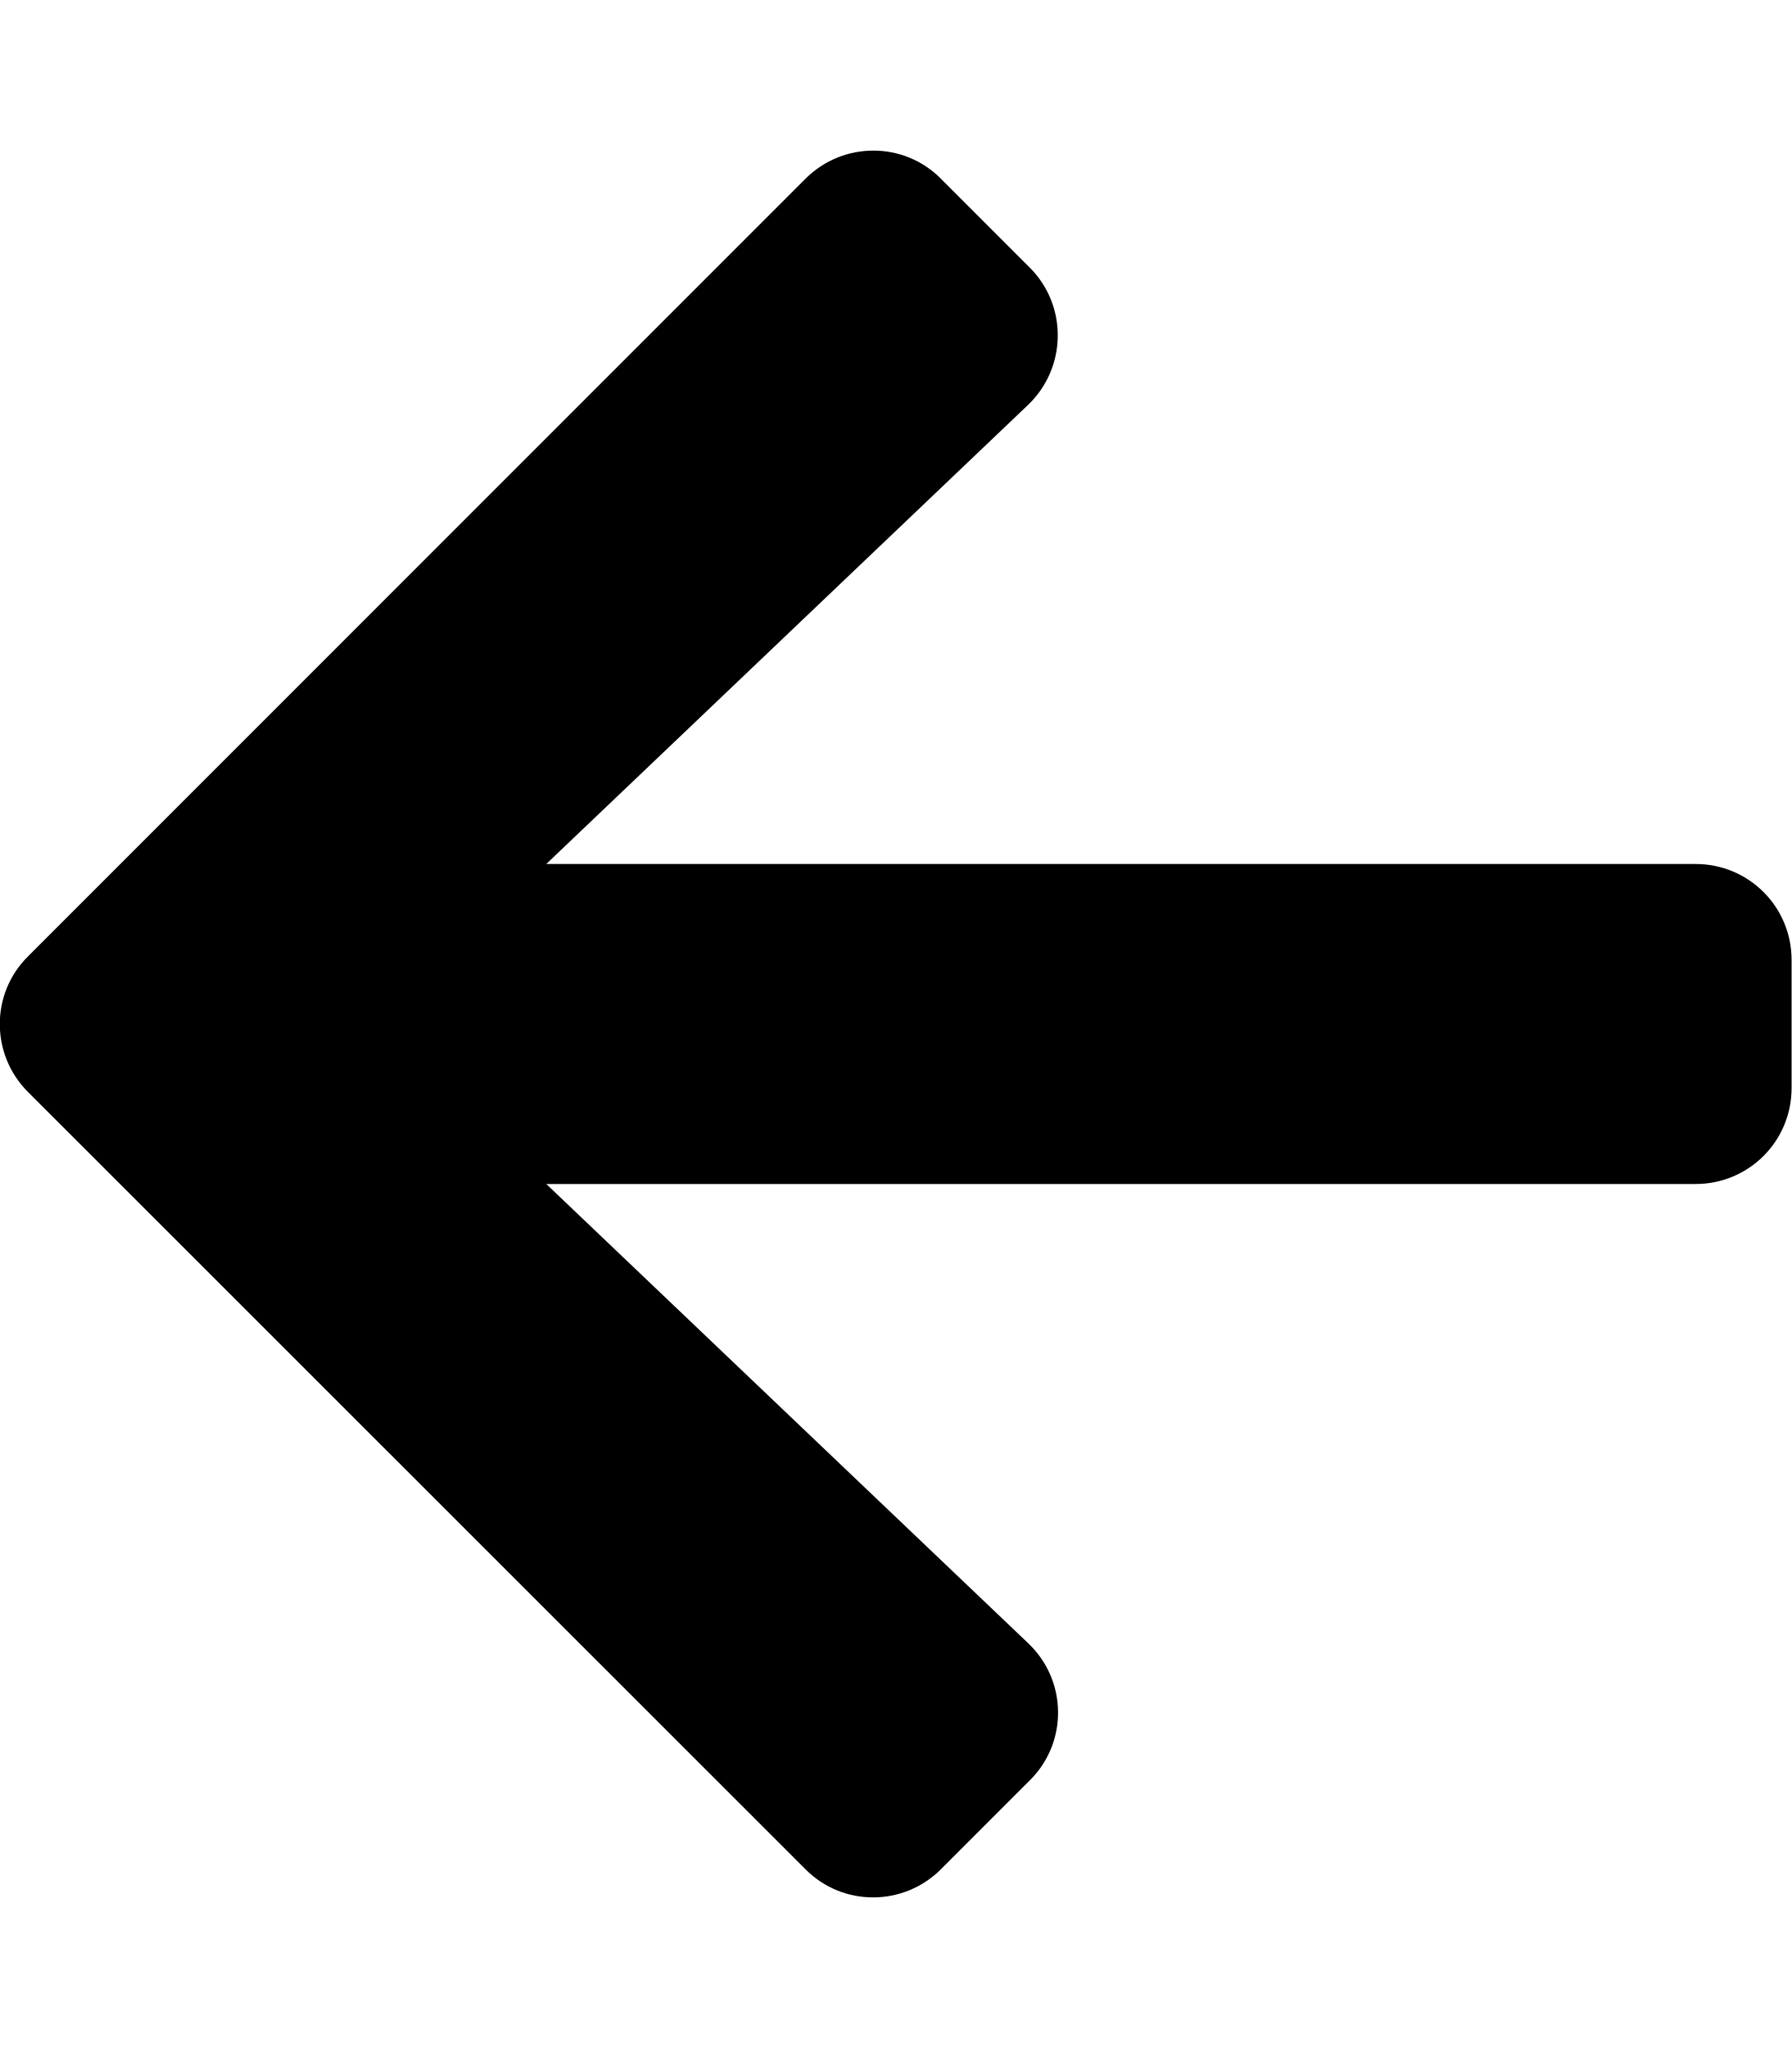
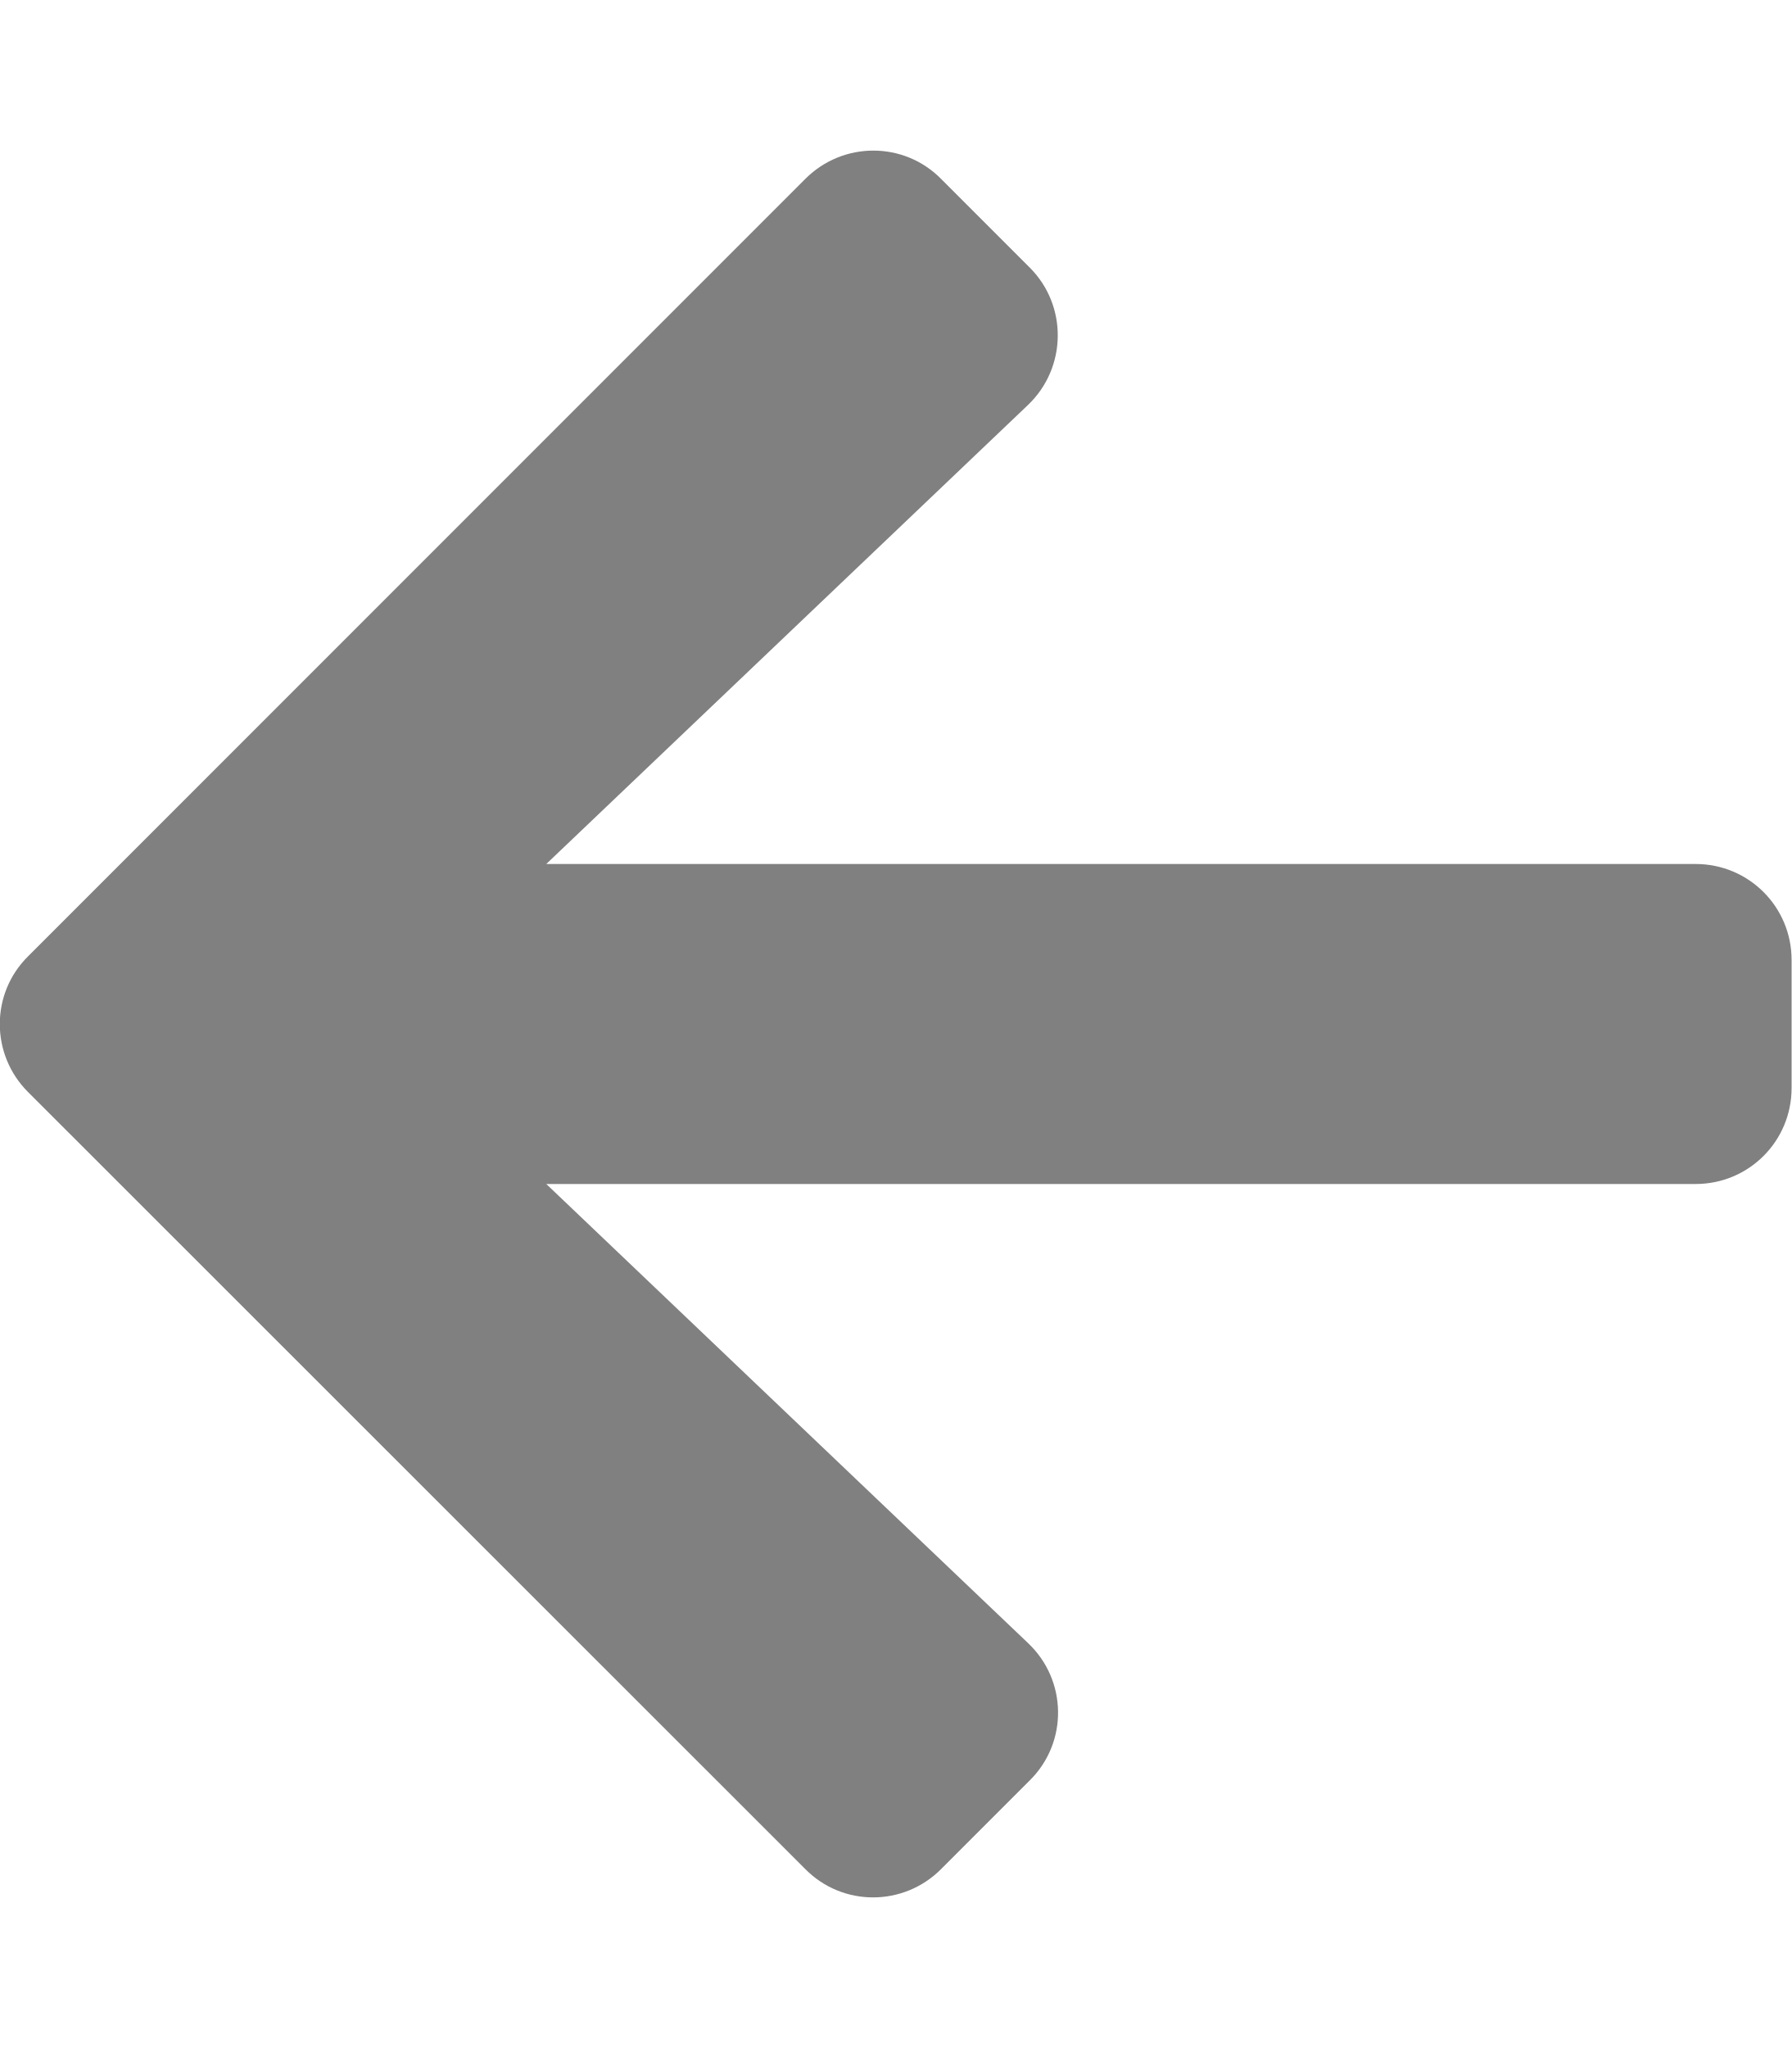
<svg xmlns="http://www.w3.org/2000/svg" viewBox="0 0 448 512">
-   <path d="M257.5 445.1l-22.2 22.2c-9.4 9.4-24.6 9.4-33.9 0L7 273c-9.4-9.4-9.4-24.6 0-33.9L201.4 44.7c9.4-9.4 24.6-9.4 33.9 0l22.2 22.2c9.5 9.5 9.3 25-.4 34.3L136.6 216H424c13.3 0 24 10.7 24 24v32c0 13.3-10.7 24-24 24H136.6l120.5 114.8c9.8 9.3 10 24.8.4 34.3z" />
+   <path d="M257.5 445.1l-22.2 22.2c-9.4 9.4-24.6 9.4-33.9 0L7 273c-9.4-9.4-9.4-24.6 0-33.9L201.4 44.7c9.4-9.4 24.6-9.4 33.9 0l22.2 22.2c9.5 9.5 9.3 25-.4 34.3L136.6 216H424c13.3 0 24 10.7 24 24v32c0 13.3-10.7 24-24 24H136.6l120.5 114.8c9.8 9.3 10 24.8.4 34.3z" fill="gray" />
</svg>
